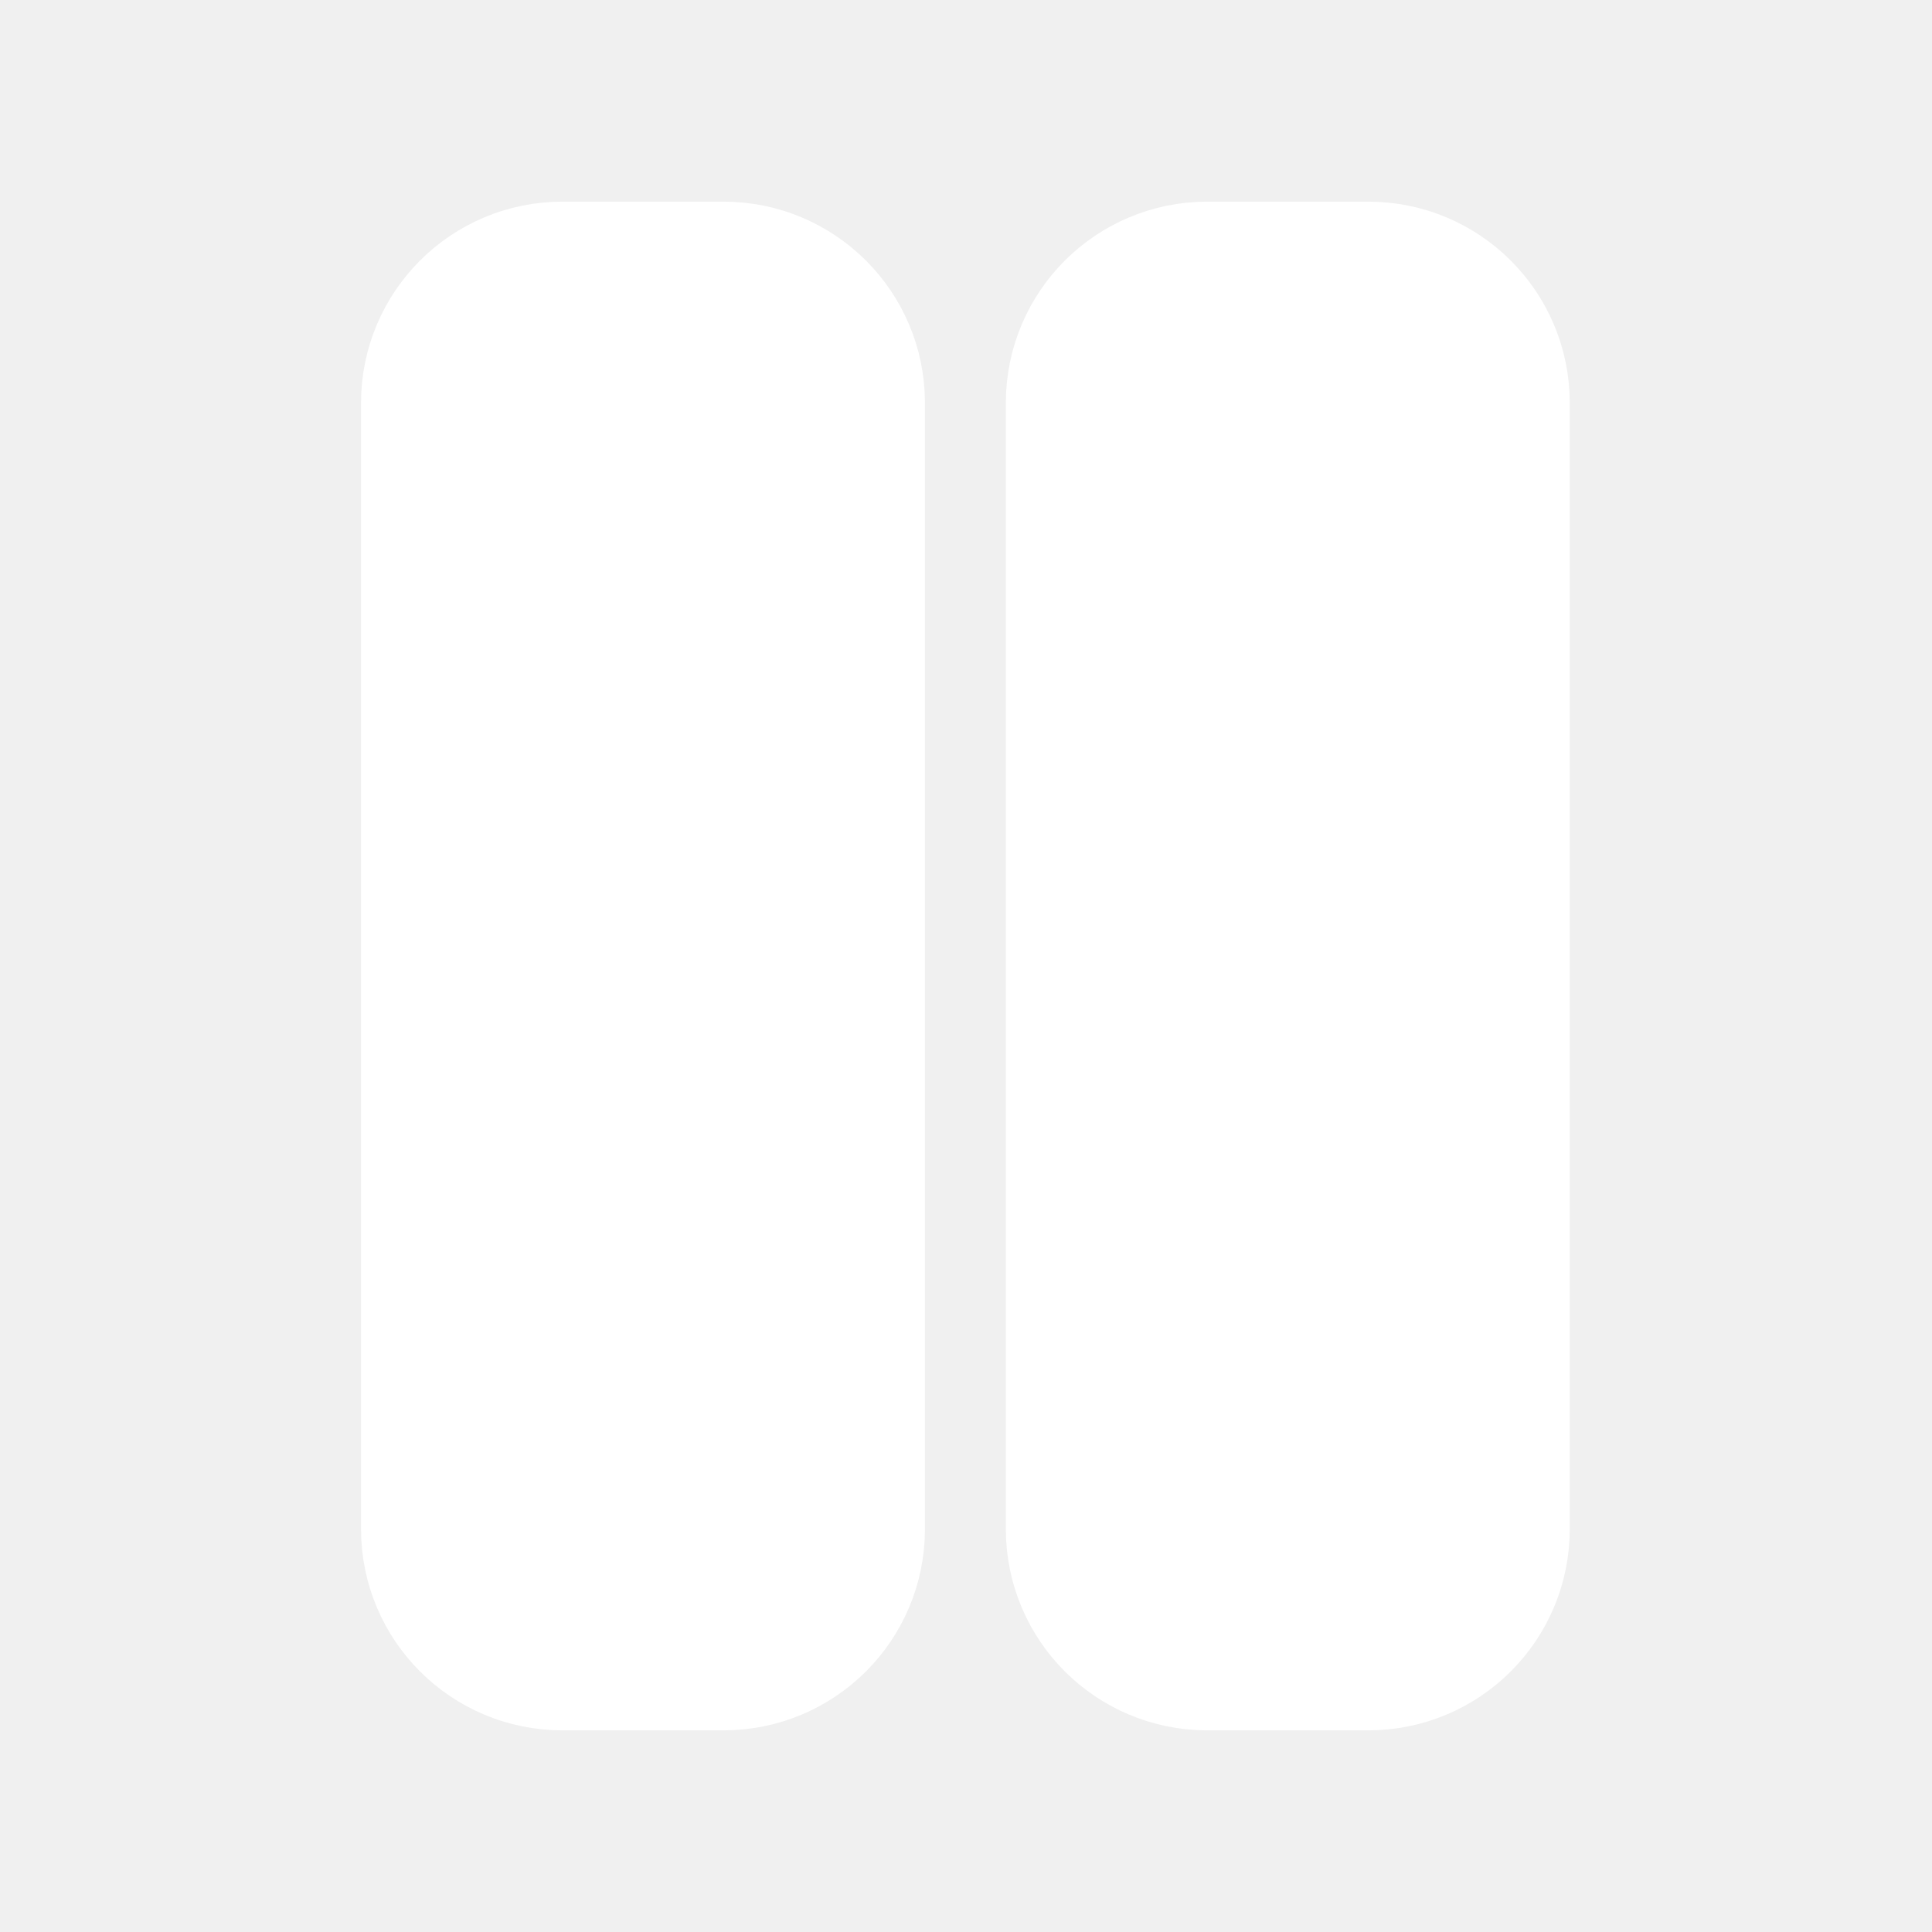
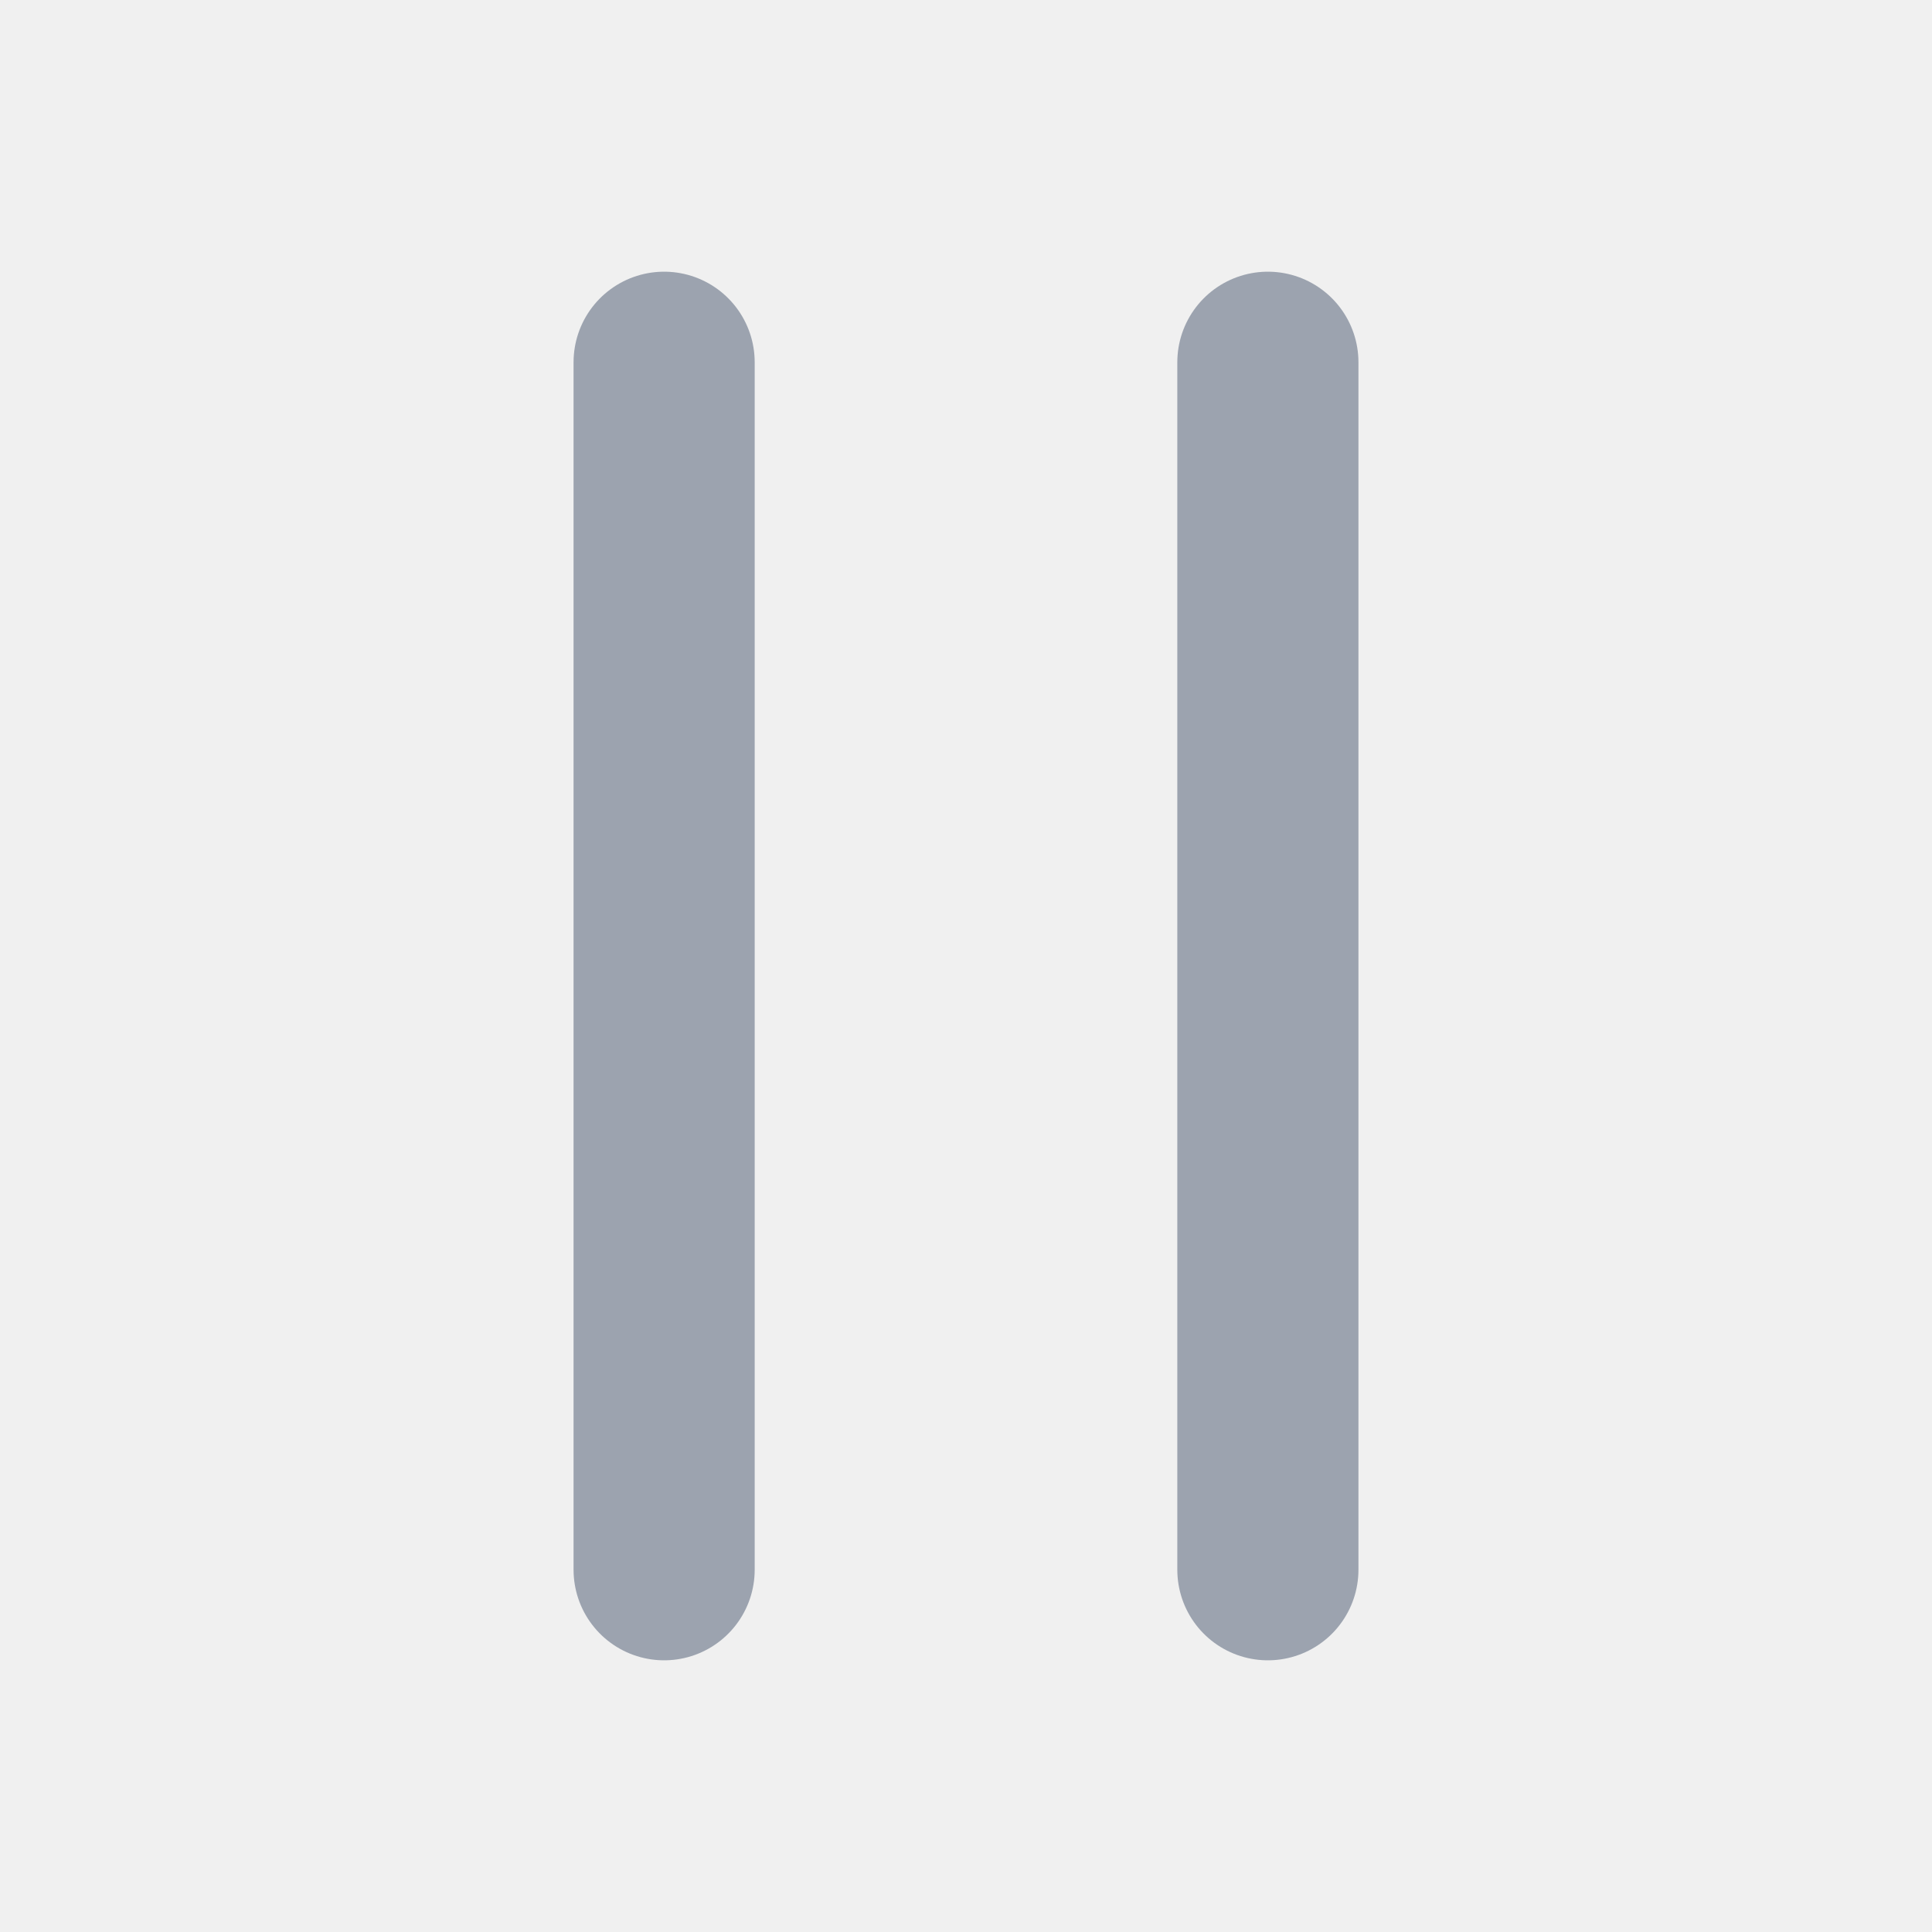
<svg xmlns="http://www.w3.org/2000/svg" preserveAspectRatio="none" overflow="visible" style="display: block;" width="16" height="16" viewBox="0 0 16 16" fill="none">
-   <g id="SVG">
-     <path id="Vector" d="M9.998 2.67H11.332C11.701 2.67 12 2.968 12 3.336V12.664C12 13.032 11.701 13.33 11.332 13.33H9.998C9.629 13.33 9.33 13.032 9.33 12.664V3.336C9.33 2.968 9.629 2.67 9.998 2.67Z" fill="white" stroke="white" stroke-width="2" stroke-linecap="round" stroke-linejoin="round" />
-     <path id="Vector_2" d="M4.657 2.67H5.992C6.361 2.67 6.66 2.968 6.66 3.336V12.664C6.66 13.032 6.361 13.33 5.992 13.33H4.657C4.289 13.33 3.99 13.032 3.99 12.664V3.336C3.99 2.968 4.289 2.67 4.657 2.67Z" fill="white" stroke="white" stroke-width="2" stroke-linecap="round" stroke-linejoin="round" />
-   </g>
+   <path d="M5.5 3V13M10.5 3V13" stroke="#9CA3AF" stroke-width="1.5" stroke-linecap="round" stroke-linejoin="round" />
</svg>
